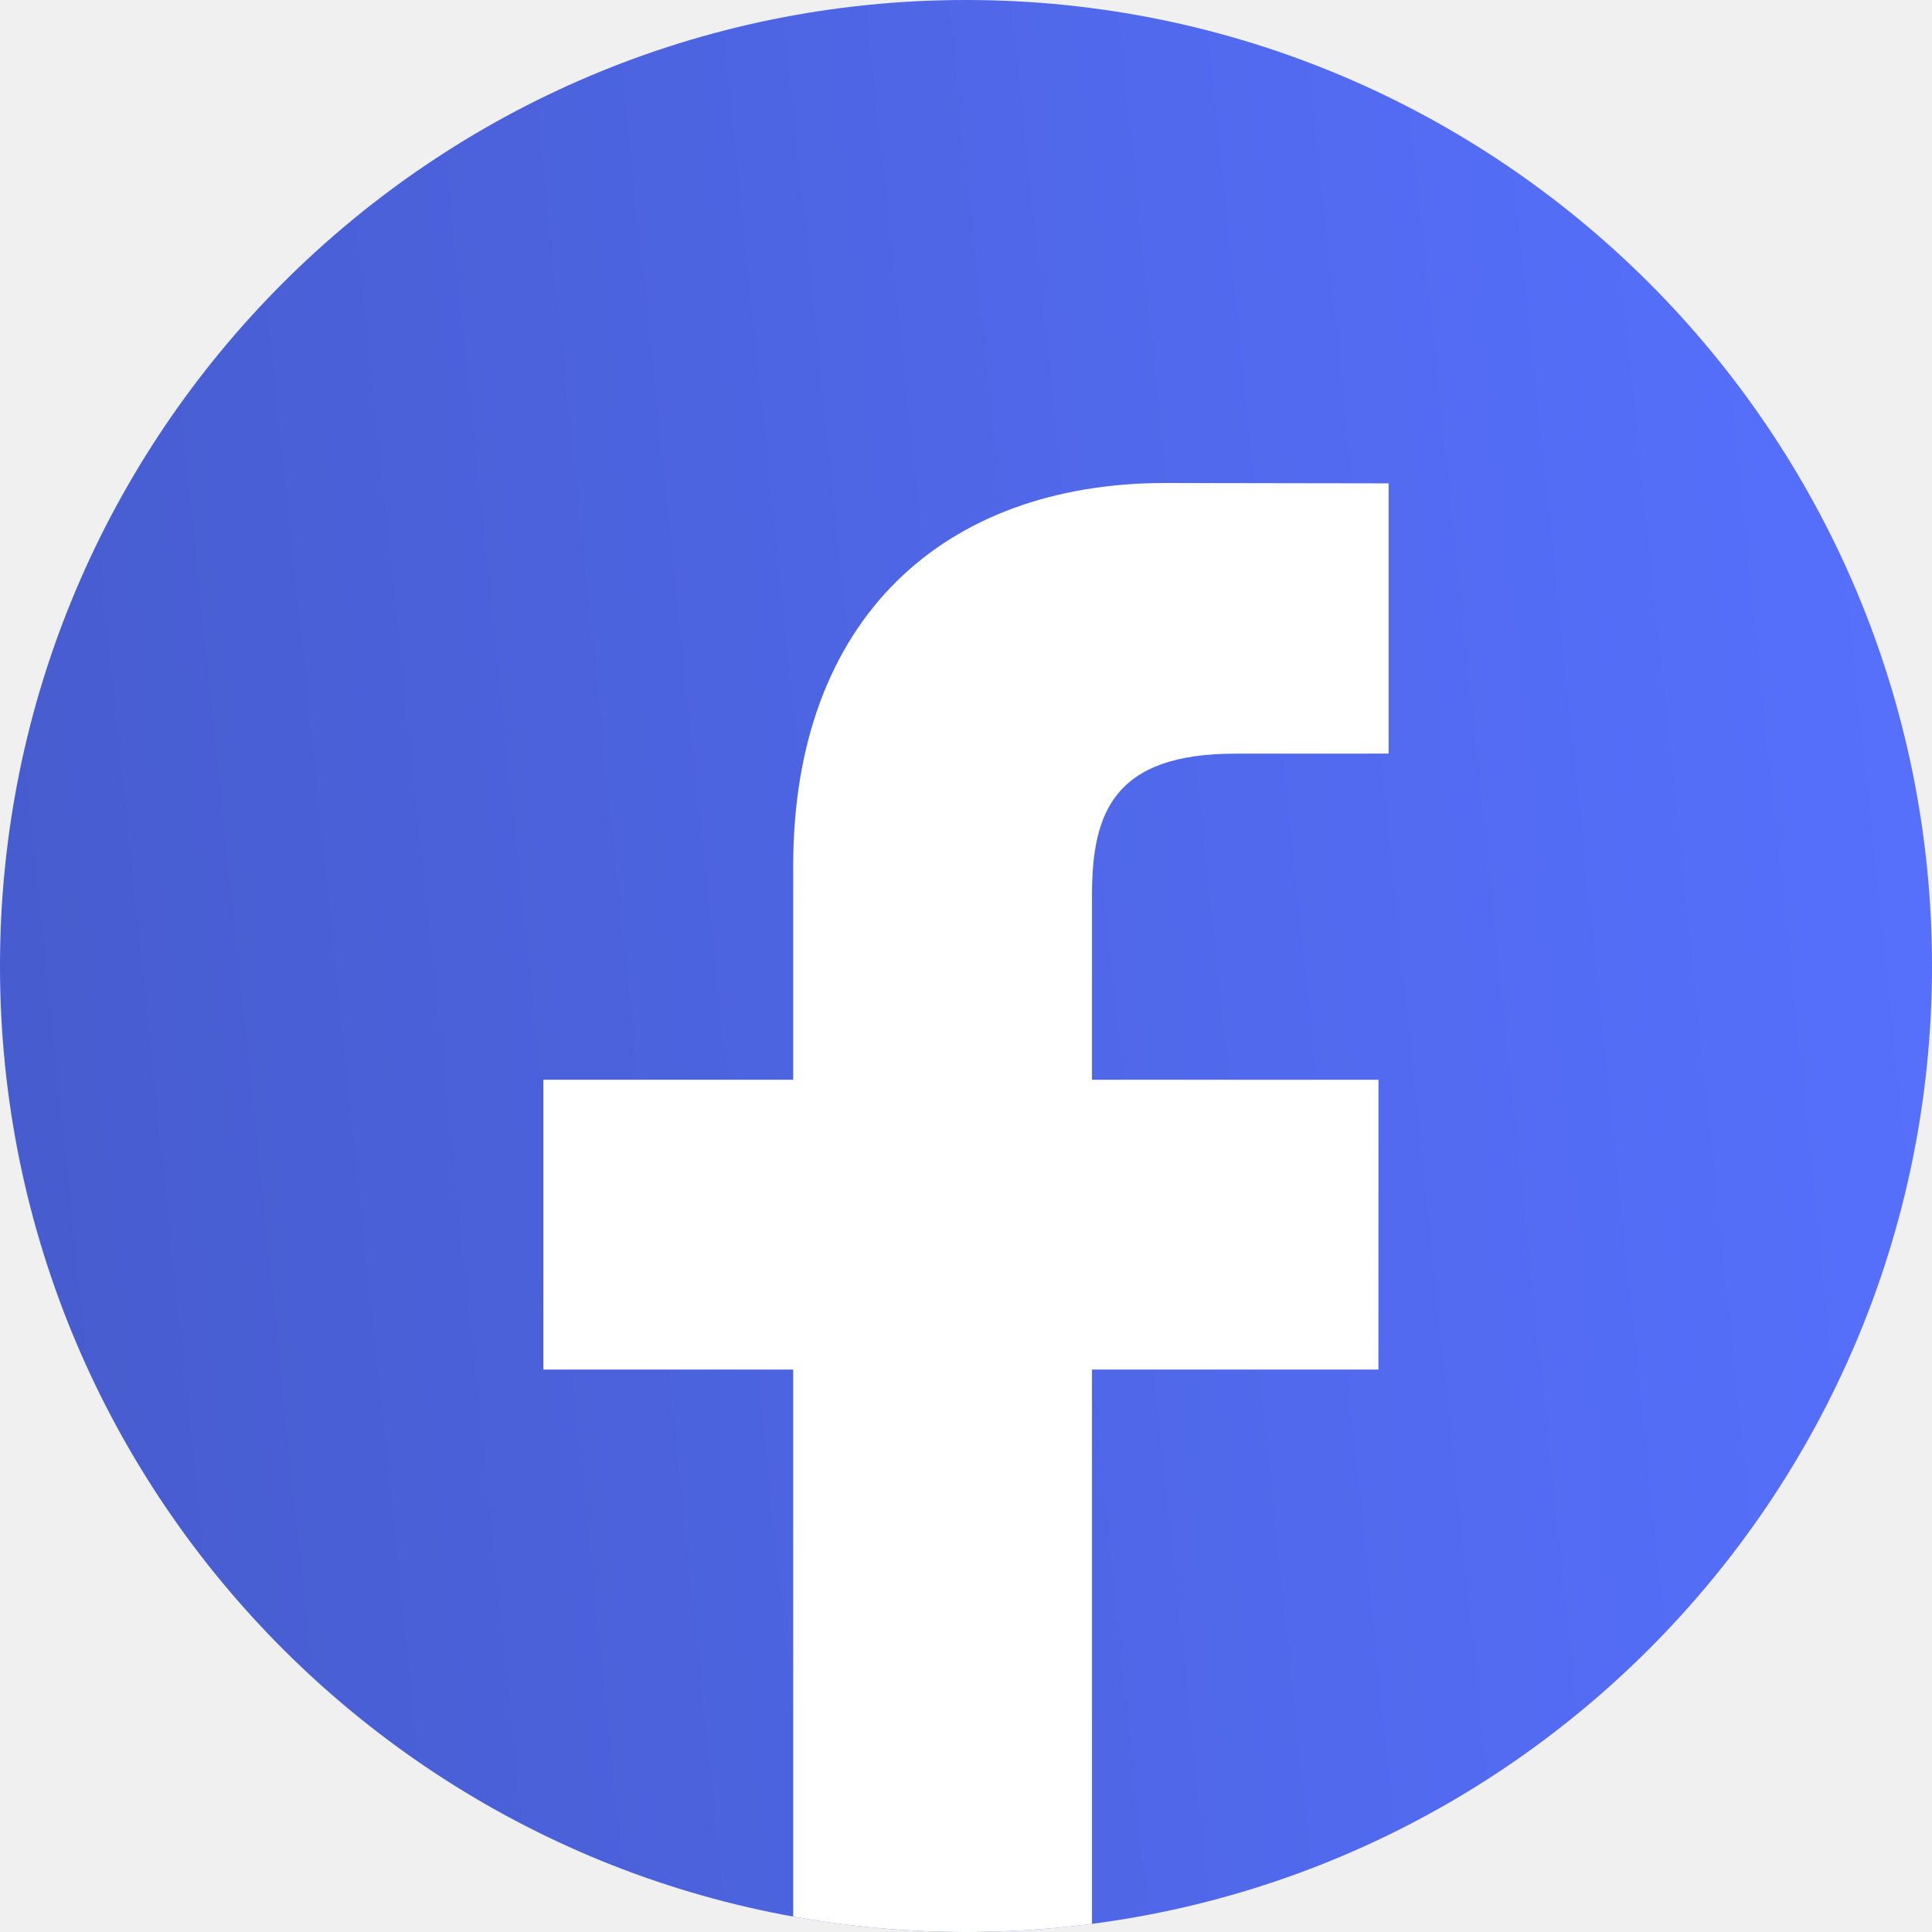
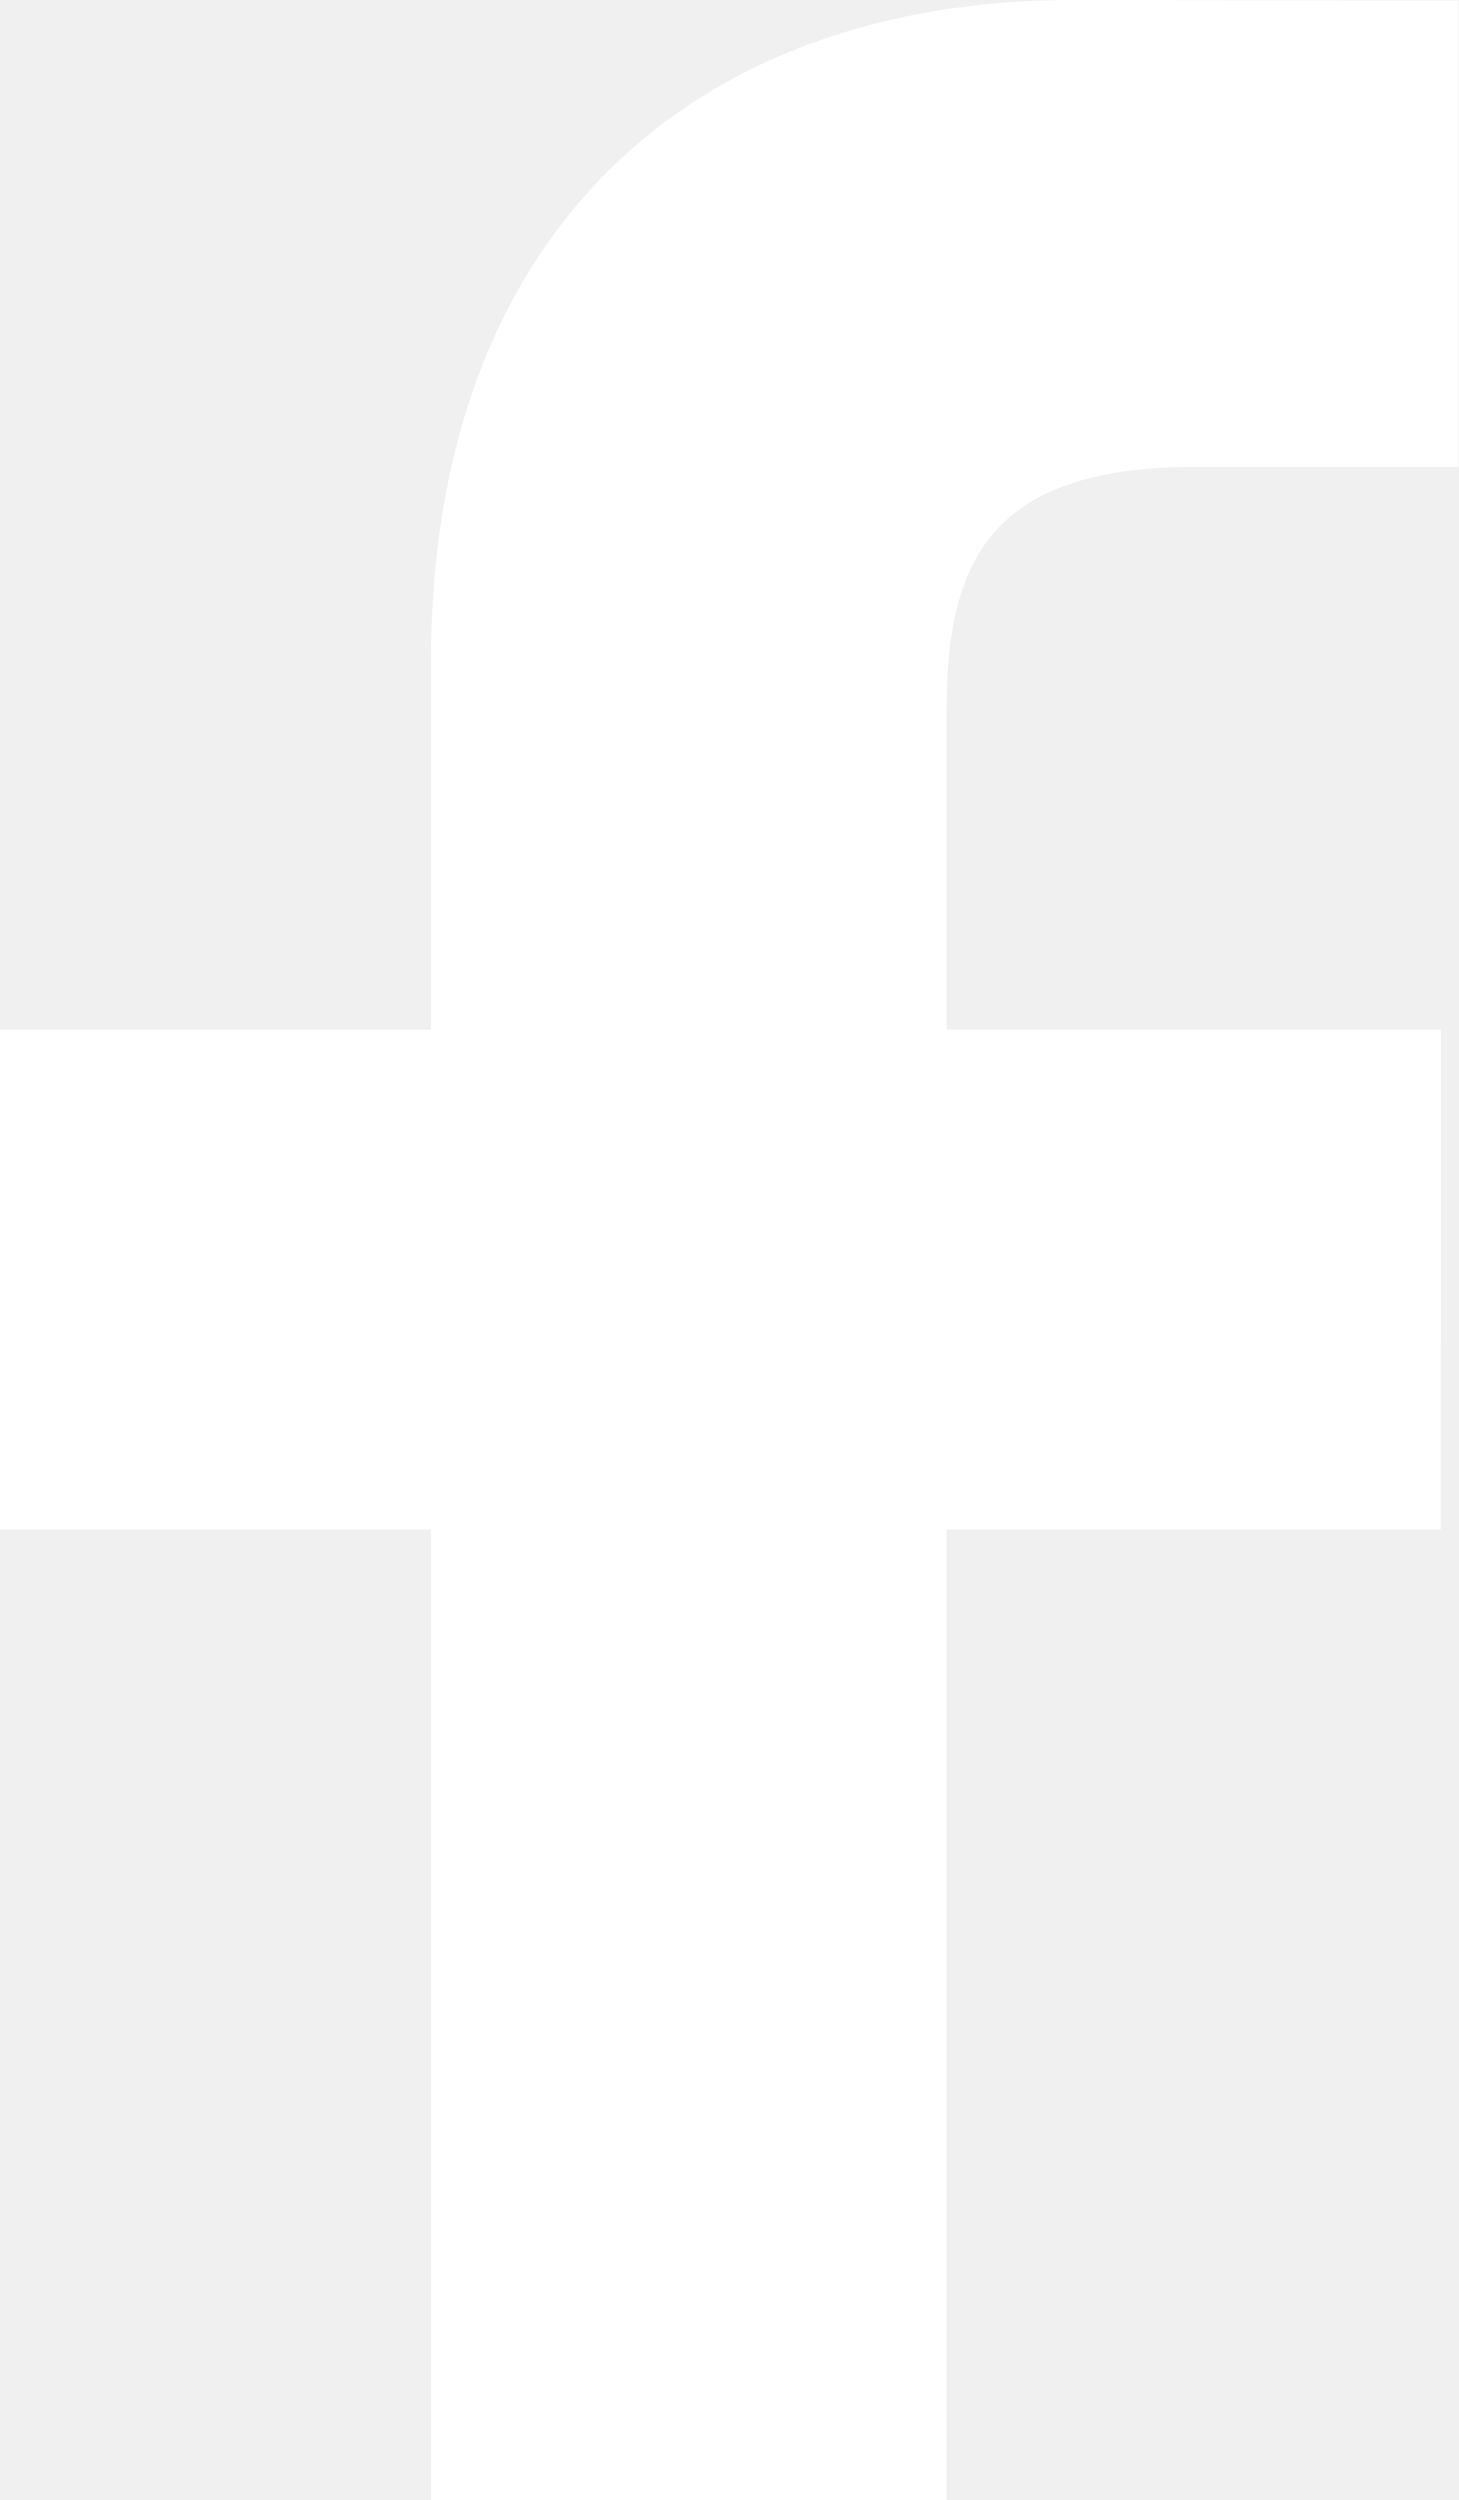
- <svg xmlns="http://www.w3.org/2000/svg" width="32" height="32" viewBox="0 0 32 32" fill="none">
-   <g clip-path="url(#clip0_881_21509)">
-     <rect width="32" height="32" rx="16" fill="url(#paint0_linear_881_21509)" />
-     <path d="M23 12.482L20.462 12.483C18.473 12.483 18.087 13.43 18.087 14.82V17.884H22.832L22.831 22.684H18.087V35H13.138V22.684H9V17.884H13.138V14.345C13.138 10.237 15.643 8 19.302 8L23 8.006L23 12.482Z" fill="white" />
-   </g>
-   <defs>
-     <linearGradient id="paint0_linear_881_21509" x1="32" y1="9.15648e-06" x2="-2.954" y2="3.641" gradientUnits="userSpaceOnUse">
-       <stop stop-color="#5771FF" />
-       <stop offset="1" stop-color="#465BCC" />
-     </linearGradient>
-     <clipPath id="clip0_881_21509">
-       <rect width="32" height="32" rx="16" fill="white" />
-     </clipPath>
-   </defs>
+ <svg xmlns="http://www.w3.org/2000/svg" width="14" height="24" viewBox="0 0 14 24" fill="none">
+   <path d="M14 4.482L11.462 4.483C9.472 4.483 9.087 5.43 9.087 6.82V9.884H13.832L13.831 14.684H9.087V27H4.138V14.684H0V9.884H4.138V6.345C4.138 2.237 6.643 0 10.302 0L14 0.006L14 4.482Z" fill="white" />
</svg>
